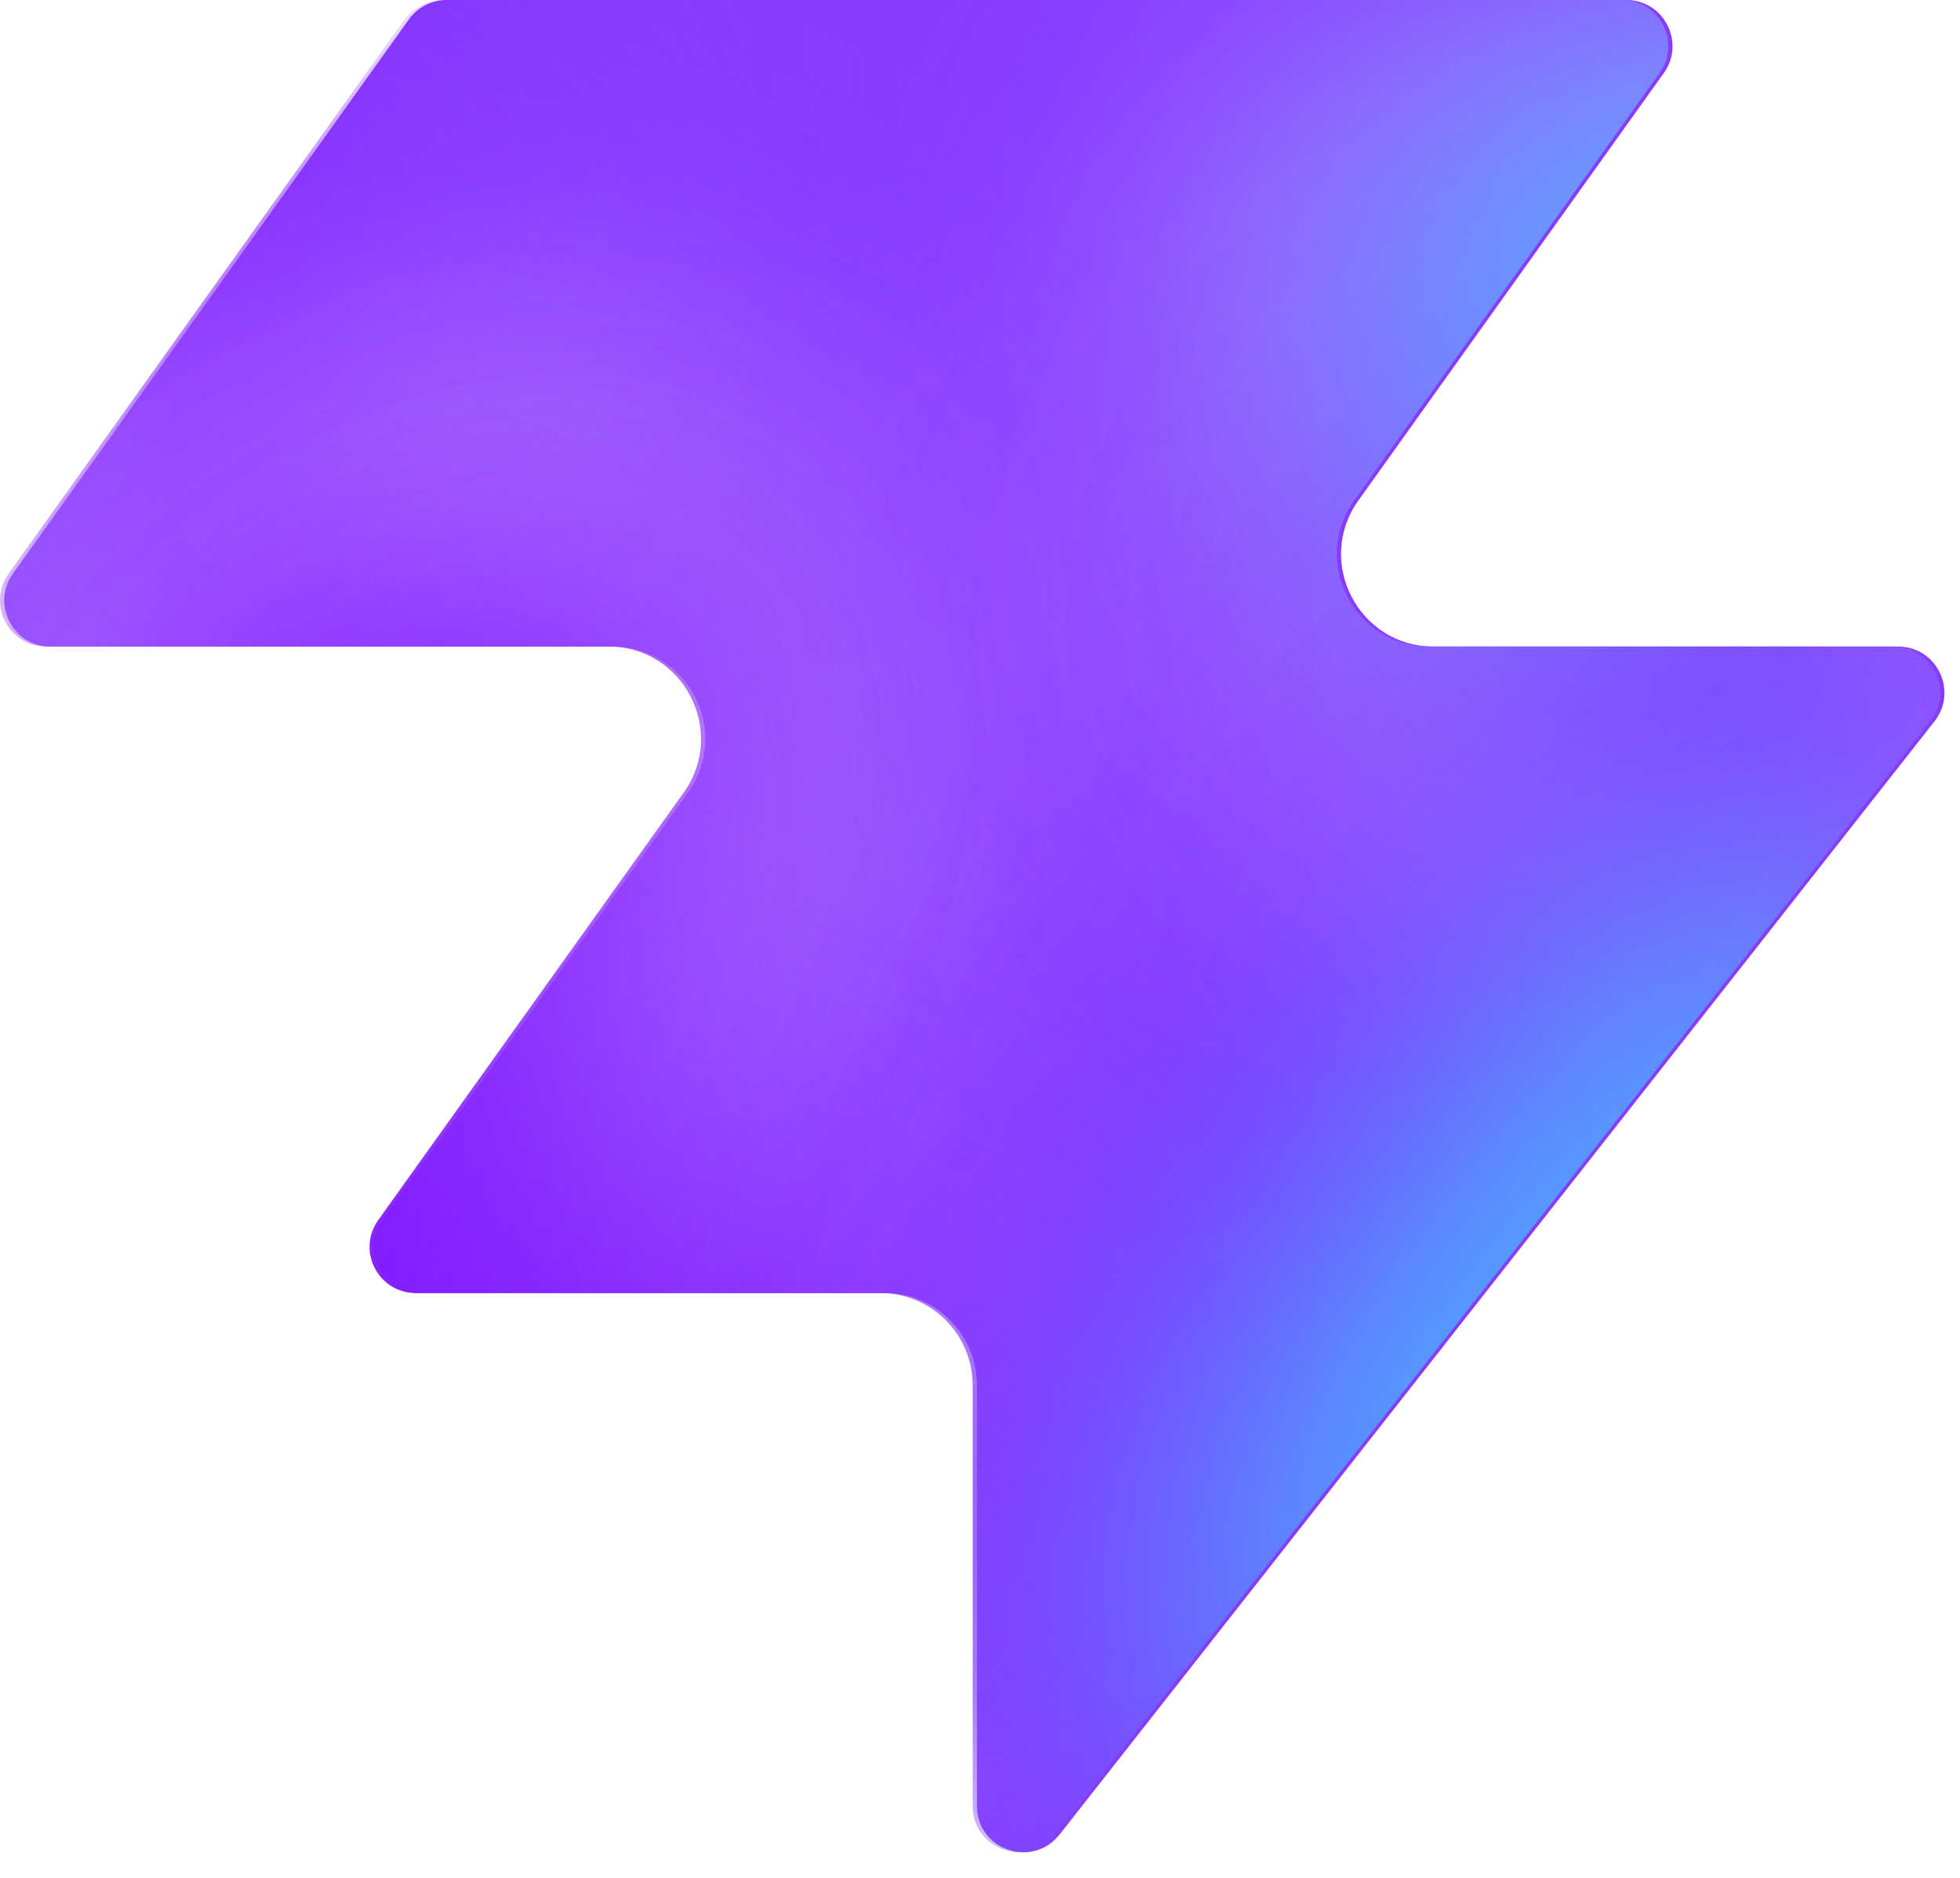
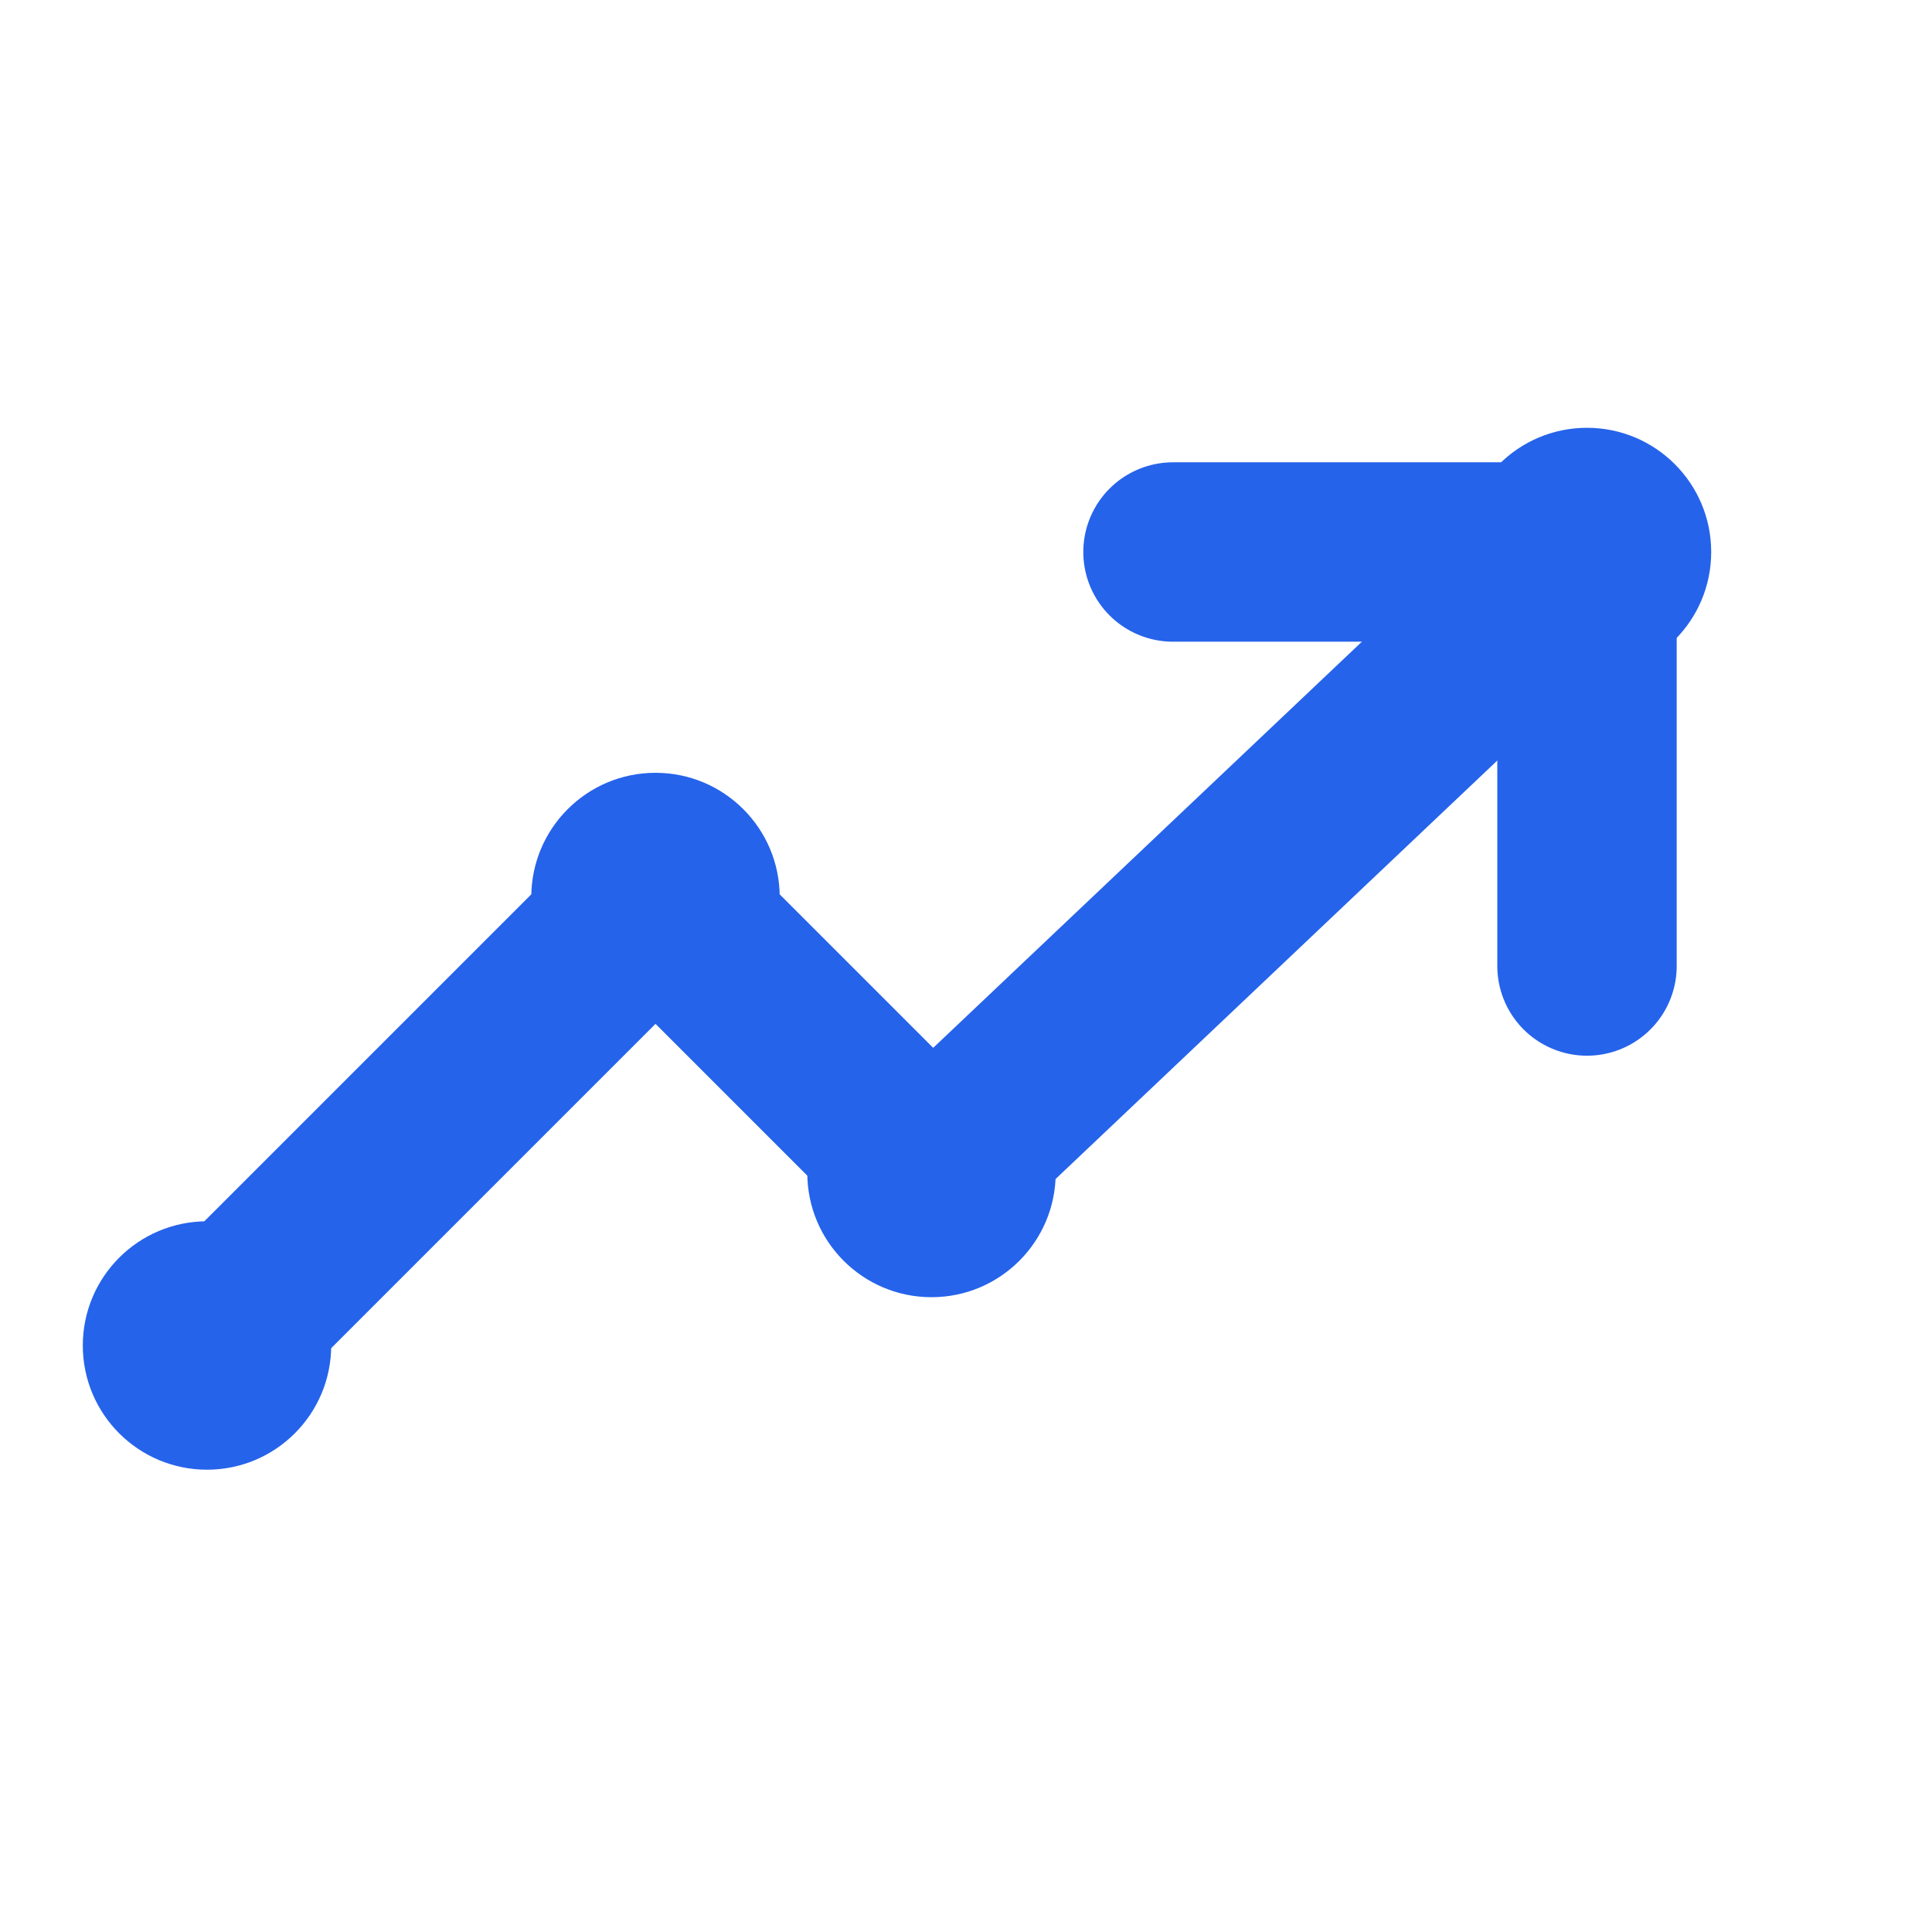
- <svg xmlns="http://www.w3.org/2000/svg" width="48" height="46" fill="none" viewBox="0 0 48 46">
-   <path fill="#863bff" d="M25.946 44.938c-.664.845-2.021.375-2.021-.698V33.937a2.26 2.26 0 0 0-2.262-2.262H10.287c-.92 0-1.456-1.04-.92-1.788l7.48-10.471c1.07-1.497 0-3.578-1.842-3.578H1.237c-.92 0-1.456-1.04-.92-1.788L10.013.474c.214-.297.556-.474.92-.474h28.894c.92 0 1.456 1.04.92 1.788l-7.48 10.471c-1.07 1.498 0 3.579 1.842 3.579h11.377c.943 0 1.473 1.088.89 1.83L25.947 44.94z" style="fill:#863bff;fill:color(display-p3 .525 .23 1);fill-opacity:1" />
-   <mask id="a" width="48" height="46" x="0" y="0" maskUnits="userSpaceOnUse" style="mask-type:alpha">
-     <path fill="#000" d="M25.842 44.938c-.664.844-2.021.375-2.021-.698V33.937a2.26 2.26 0 0 0-2.262-2.262H10.183c-.92 0-1.456-1.04-.92-1.788l7.48-10.471c1.07-1.498 0-3.579-1.842-3.579H1.133c-.92 0-1.456-1.04-.92-1.787L9.91.473c.214-.297.556-.474.92-.474h28.894c.92 0 1.456 1.04.92 1.788l-7.48 10.471c-1.07 1.498 0 3.578 1.842 3.578h11.377c.943 0 1.473 1.088.89 1.832L25.843 44.94z" style="fill:#000;fill-opacity:1" />
-   </mask>
-   <g mask="url(#a)">
-     <g filter="url(#b)">
-       <ellipse cx="5.508" cy="14.704" fill="#ede6ff" rx="5.508" ry="14.704" style="fill:#ede6ff;fill:color(display-p3 .927 .903 1);fill-opacity:1" transform="matrix(.00324 1 1 -.00324 -4.47 31.516)" />
-     </g>
-     <g filter="url(#c)">
-       <ellipse cx="10.399" cy="29.851" fill="#ede6ff" rx="10.399" ry="29.851" style="fill:#ede6ff;fill:color(display-p3 .927 .903 1);fill-opacity:1" transform="matrix(.00324 1 1 -.00324 -39.328 7.883)" />
-     </g>
-     <g filter="url(#d)">
-       <ellipse cx="5.508" cy="30.487" fill="#7e14ff" rx="5.508" ry="30.487" style="fill:#7e14ff;fill:color(display-p3 .492 .077 1);fill-opacity:1" transform="rotate(89.814 -25.913 -14.639)scale(1 -1)" />
-     </g>
-     <g filter="url(#e)">
-       <ellipse cx="5.508" cy="30.599" fill="#7e14ff" rx="5.508" ry="30.599" style="fill:#7e14ff;fill:color(display-p3 .492 .077 1);fill-opacity:1" transform="rotate(89.814 -32.644 -3.334)scale(1 -1)" />
-     </g>
-     <g filter="url(#f)">
-       <ellipse cx="5.508" cy="30.599" fill="#7e14ff" rx="5.508" ry="30.599" style="fill:#7e14ff;fill:color(display-p3 .492 .077 1);fill-opacity:1" transform="matrix(.00324 1 1 -.00324 -34.34 30.47)" />
-     </g>
-     <g filter="url(#g)">
-       <ellipse cx="14.072" cy="22.078" fill="#ede6ff" rx="14.072" ry="22.078" style="fill:#ede6ff;fill:color(display-p3 .927 .903 1);fill-opacity:1" transform="rotate(93.35 24.506 48.493)scale(-1 1)" />
-     </g>
-     <g filter="url(#h)">
-       <ellipse cx="3.47" cy="21.501" fill="#7e14ff" rx="3.47" ry="21.501" style="fill:#7e14ff;fill:color(display-p3 .492 .077 1);fill-opacity:1" transform="rotate(89.009 28.708 47.59)scale(-1 1)" />
-     </g>
-     <g filter="url(#i)">
-       <ellipse cx="3.47" cy="21.501" fill="#7e14ff" rx="3.47" ry="21.501" style="fill:#7e14ff;fill:color(display-p3 .492 .077 1);fill-opacity:1" transform="rotate(89.009 28.708 47.59)scale(-1 1)" />
-     </g>
-     <g filter="url(#j)">
-       <ellipse cx=".387" cy="8.972" fill="#7e14ff" rx="4.407" ry="29.108" style="fill:#7e14ff;fill:color(display-p3 .492 .077 1);fill-opacity:1" transform="rotate(39.51 .387 8.972)" />
-     </g>
-     <g filter="url(#k)">
-       <ellipse cx="47.523" cy="-6.092" fill="#7e14ff" rx="4.407" ry="29.108" style="fill:#7e14ff;fill:color(display-p3 .492 .077 1);fill-opacity:1" transform="rotate(37.892 47.523 -6.092)" />
-     </g>
-     <g filter="url(#l)">
-       <ellipse cx="41.412" cy="6.333" fill="#47bfff" rx="5.971" ry="9.665" style="fill:#47bfff;fill:color(display-p3 .28 .748 1);fill-opacity:1" transform="rotate(37.892 41.412 6.333)" />
-     </g>
-     <g filter="url(#m)">
-       <ellipse cx="-1.879" cy="38.332" fill="#7e14ff" rx="4.407" ry="29.108" style="fill:#7e14ff;fill:color(display-p3 .492 .077 1);fill-opacity:1" transform="rotate(37.892 -1.88 38.332)" />
-     </g>
-     <g filter="url(#n)">
-       <ellipse cx="-1.879" cy="38.332" fill="#7e14ff" rx="4.407" ry="29.108" style="fill:#7e14ff;fill:color(display-p3 .492 .077 1);fill-opacity:1" transform="rotate(37.892 -1.88 38.332)" />
-     </g>
-     <g filter="url(#o)">
-       <ellipse cx="35.651" cy="29.907" fill="#7e14ff" rx="4.407" ry="29.108" style="fill:#7e14ff;fill:color(display-p3 .492 .077 1);fill-opacity:1" transform="rotate(37.892 35.651 29.907)" />
-     </g>
-     <g filter="url(#p)">
-       <ellipse cx="38.418" cy="32.4" fill="#47bfff" rx="5.971" ry="15.297" style="fill:#47bfff;fill:color(display-p3 .28 .748 1);fill-opacity:1" transform="rotate(37.892 38.418 32.4)" />
-     </g>
-   </g>
-   <defs>
-     <filter id="b" width="60.045" height="41.654" x="-19.77" y="16.149" color-interpolation-filters="sRGB" filterUnits="userSpaceOnUse">
-       <feFlood flood-opacity="0" result="BackgroundImageFix" />
-       <feBlend in="SourceGraphic" in2="BackgroundImageFix" result="shape" />
-       <feGaussianBlur result="effect1_foregroundBlur_2002_17158" stdDeviation="7.659" />
-     </filter>
-     <filter id="c" width="90.34" height="51.437" x="-54.613" y="-7.533" color-interpolation-filters="sRGB" filterUnits="userSpaceOnUse">
-       <feFlood flood-opacity="0" result="BackgroundImageFix" />
-       <feBlend in="SourceGraphic" in2="BackgroundImageFix" result="shape" />
-       <feGaussianBlur result="effect1_foregroundBlur_2002_17158" stdDeviation="7.659" />
-     </filter>
-     <filter id="d" width="79.355" height="29.4" x="-49.64" y="2.03" color-interpolation-filters="sRGB" filterUnits="userSpaceOnUse">
-       <feFlood flood-opacity="0" result="BackgroundImageFix" />
-       <feBlend in="SourceGraphic" in2="BackgroundImageFix" result="shape" />
-       <feGaussianBlur result="effect1_foregroundBlur_2002_17158" stdDeviation="4.596" />
-     </filter>
-     <filter id="e" width="79.579" height="29.4" x="-45.045" y="20.029" color-interpolation-filters="sRGB" filterUnits="userSpaceOnUse">
-       <feFlood flood-opacity="0" result="BackgroundImageFix" />
-       <feBlend in="SourceGraphic" in2="BackgroundImageFix" result="shape" />
-       <feGaussianBlur result="effect1_foregroundBlur_2002_17158" stdDeviation="4.596" />
-     </filter>
-     <filter id="f" width="79.579" height="29.4" x="-43.513" y="21.178" color-interpolation-filters="sRGB" filterUnits="userSpaceOnUse">
-       <feFlood flood-opacity="0" result="BackgroundImageFix" />
-       <feBlend in="SourceGraphic" in2="BackgroundImageFix" result="shape" />
-       <feGaussianBlur result="effect1_foregroundBlur_2002_17158" stdDeviation="4.596" />
-     </filter>
-     <filter id="g" width="74.749" height="58.852" x="15.756" y="-17.901" color-interpolation-filters="sRGB" filterUnits="userSpaceOnUse">
-       <feFlood flood-opacity="0" result="BackgroundImageFix" />
-       <feBlend in="SourceGraphic" in2="BackgroundImageFix" result="shape" />
-       <feGaussianBlur result="effect1_foregroundBlur_2002_17158" stdDeviation="7.659" />
-     </filter>
-     <filter id="h" width="61.377" height="25.362" x="23.548" y="2.284" color-interpolation-filters="sRGB" filterUnits="userSpaceOnUse">
-       <feFlood flood-opacity="0" result="BackgroundImageFix" />
-       <feBlend in="SourceGraphic" in2="BackgroundImageFix" result="shape" />
-       <feGaussianBlur result="effect1_foregroundBlur_2002_17158" stdDeviation="4.596" />
-     </filter>
-     <filter id="i" width="61.377" height="25.362" x="23.548" y="2.284" color-interpolation-filters="sRGB" filterUnits="userSpaceOnUse">
-       <feFlood flood-opacity="0" result="BackgroundImageFix" />
-       <feBlend in="SourceGraphic" in2="BackgroundImageFix" result="shape" />
-       <feGaussianBlur result="effect1_foregroundBlur_2002_17158" stdDeviation="4.596" />
-     </filter>
-     <filter id="j" width="56.045" height="63.649" x="-27.636" y="-22.853" color-interpolation-filters="sRGB" filterUnits="userSpaceOnUse">
-       <feFlood flood-opacity="0" result="BackgroundImageFix" />
-       <feBlend in="SourceGraphic" in2="BackgroundImageFix" result="shape" />
-       <feGaussianBlur result="effect1_foregroundBlur_2002_17158" stdDeviation="4.596" />
-     </filter>
-     <filter id="k" width="54.814" height="64.646" x="20.116" y="-38.415" color-interpolation-filters="sRGB" filterUnits="userSpaceOnUse">
-       <feFlood flood-opacity="0" result="BackgroundImageFix" />
-       <feBlend in="SourceGraphic" in2="BackgroundImageFix" result="shape" />
-       <feGaussianBlur result="effect1_foregroundBlur_2002_17158" stdDeviation="4.596" />
-     </filter>
-     <filter id="l" width="33.541" height="35.313" x="24.641" y="-11.323" color-interpolation-filters="sRGB" filterUnits="userSpaceOnUse">
-       <feFlood flood-opacity="0" result="BackgroundImageFix" />
-       <feBlend in="SourceGraphic" in2="BackgroundImageFix" result="shape" />
-       <feGaussianBlur result="effect1_foregroundBlur_2002_17158" stdDeviation="4.596" />
-     </filter>
-     <filter id="m" width="54.814" height="64.646" x="-29.286" y="6.009" color-interpolation-filters="sRGB" filterUnits="userSpaceOnUse">
-       <feFlood flood-opacity="0" result="BackgroundImageFix" />
-       <feBlend in="SourceGraphic" in2="BackgroundImageFix" result="shape" />
-       <feGaussianBlur result="effect1_foregroundBlur_2002_17158" stdDeviation="4.596" />
-     </filter>
-     <filter id="n" width="54.814" height="64.646" x="-29.286" y="6.009" color-interpolation-filters="sRGB" filterUnits="userSpaceOnUse">
-       <feFlood flood-opacity="0" result="BackgroundImageFix" />
-       <feBlend in="SourceGraphic" in2="BackgroundImageFix" result="shape" />
-       <feGaussianBlur result="effect1_foregroundBlur_2002_17158" stdDeviation="4.596" />
-     </filter>
-     <filter id="o" width="54.814" height="64.646" x="8.244" y="-2.416" color-interpolation-filters="sRGB" filterUnits="userSpaceOnUse">
-       <feFlood flood-opacity="0" result="BackgroundImageFix" />
-       <feBlend in="SourceGraphic" in2="BackgroundImageFix" result="shape" />
-       <feGaussianBlur result="effect1_foregroundBlur_2002_17158" stdDeviation="4.596" />
-     </filter>
-     <filter id="p" width="39.409" height="43.623" x="18.713" y="10.588" color-interpolation-filters="sRGB" filterUnits="userSpaceOnUse">
-       <feFlood flood-opacity="0" result="BackgroundImageFix" />
-       <feBlend in="SourceGraphic" in2="BackgroundImageFix" result="shape" />
-       <feGaussianBlur result="effect1_foregroundBlur_2002_17158" stdDeviation="4.596" />
-     </filter>
-   </defs>
+ <svg xmlns="http://www.w3.org/2000/svg" viewBox="0 0 28 28" width="28" height="28" fill="none">
+   <path d="M3 19.5 9.5 13l4 4L23 8" stroke="#2563eb" stroke-width="2.6" stroke-linecap="round" stroke-linejoin="round" />
+   <path d="M17 8h6v6" stroke="#2563eb" stroke-width="2.6" stroke-linecap="round" stroke-linejoin="round" />
+   <circle cx="3" cy="19.5" r="1.8" fill="#2563eb" />
+   <circle cx="9.5" cy="13" r="1.8" fill="#2563eb" />
+   <circle cx="13.5" cy="17" r="1.8" fill="#2563eb" />
+   <circle cx="23" cy="8" r="1.8" fill="#2563eb" />
</svg>
